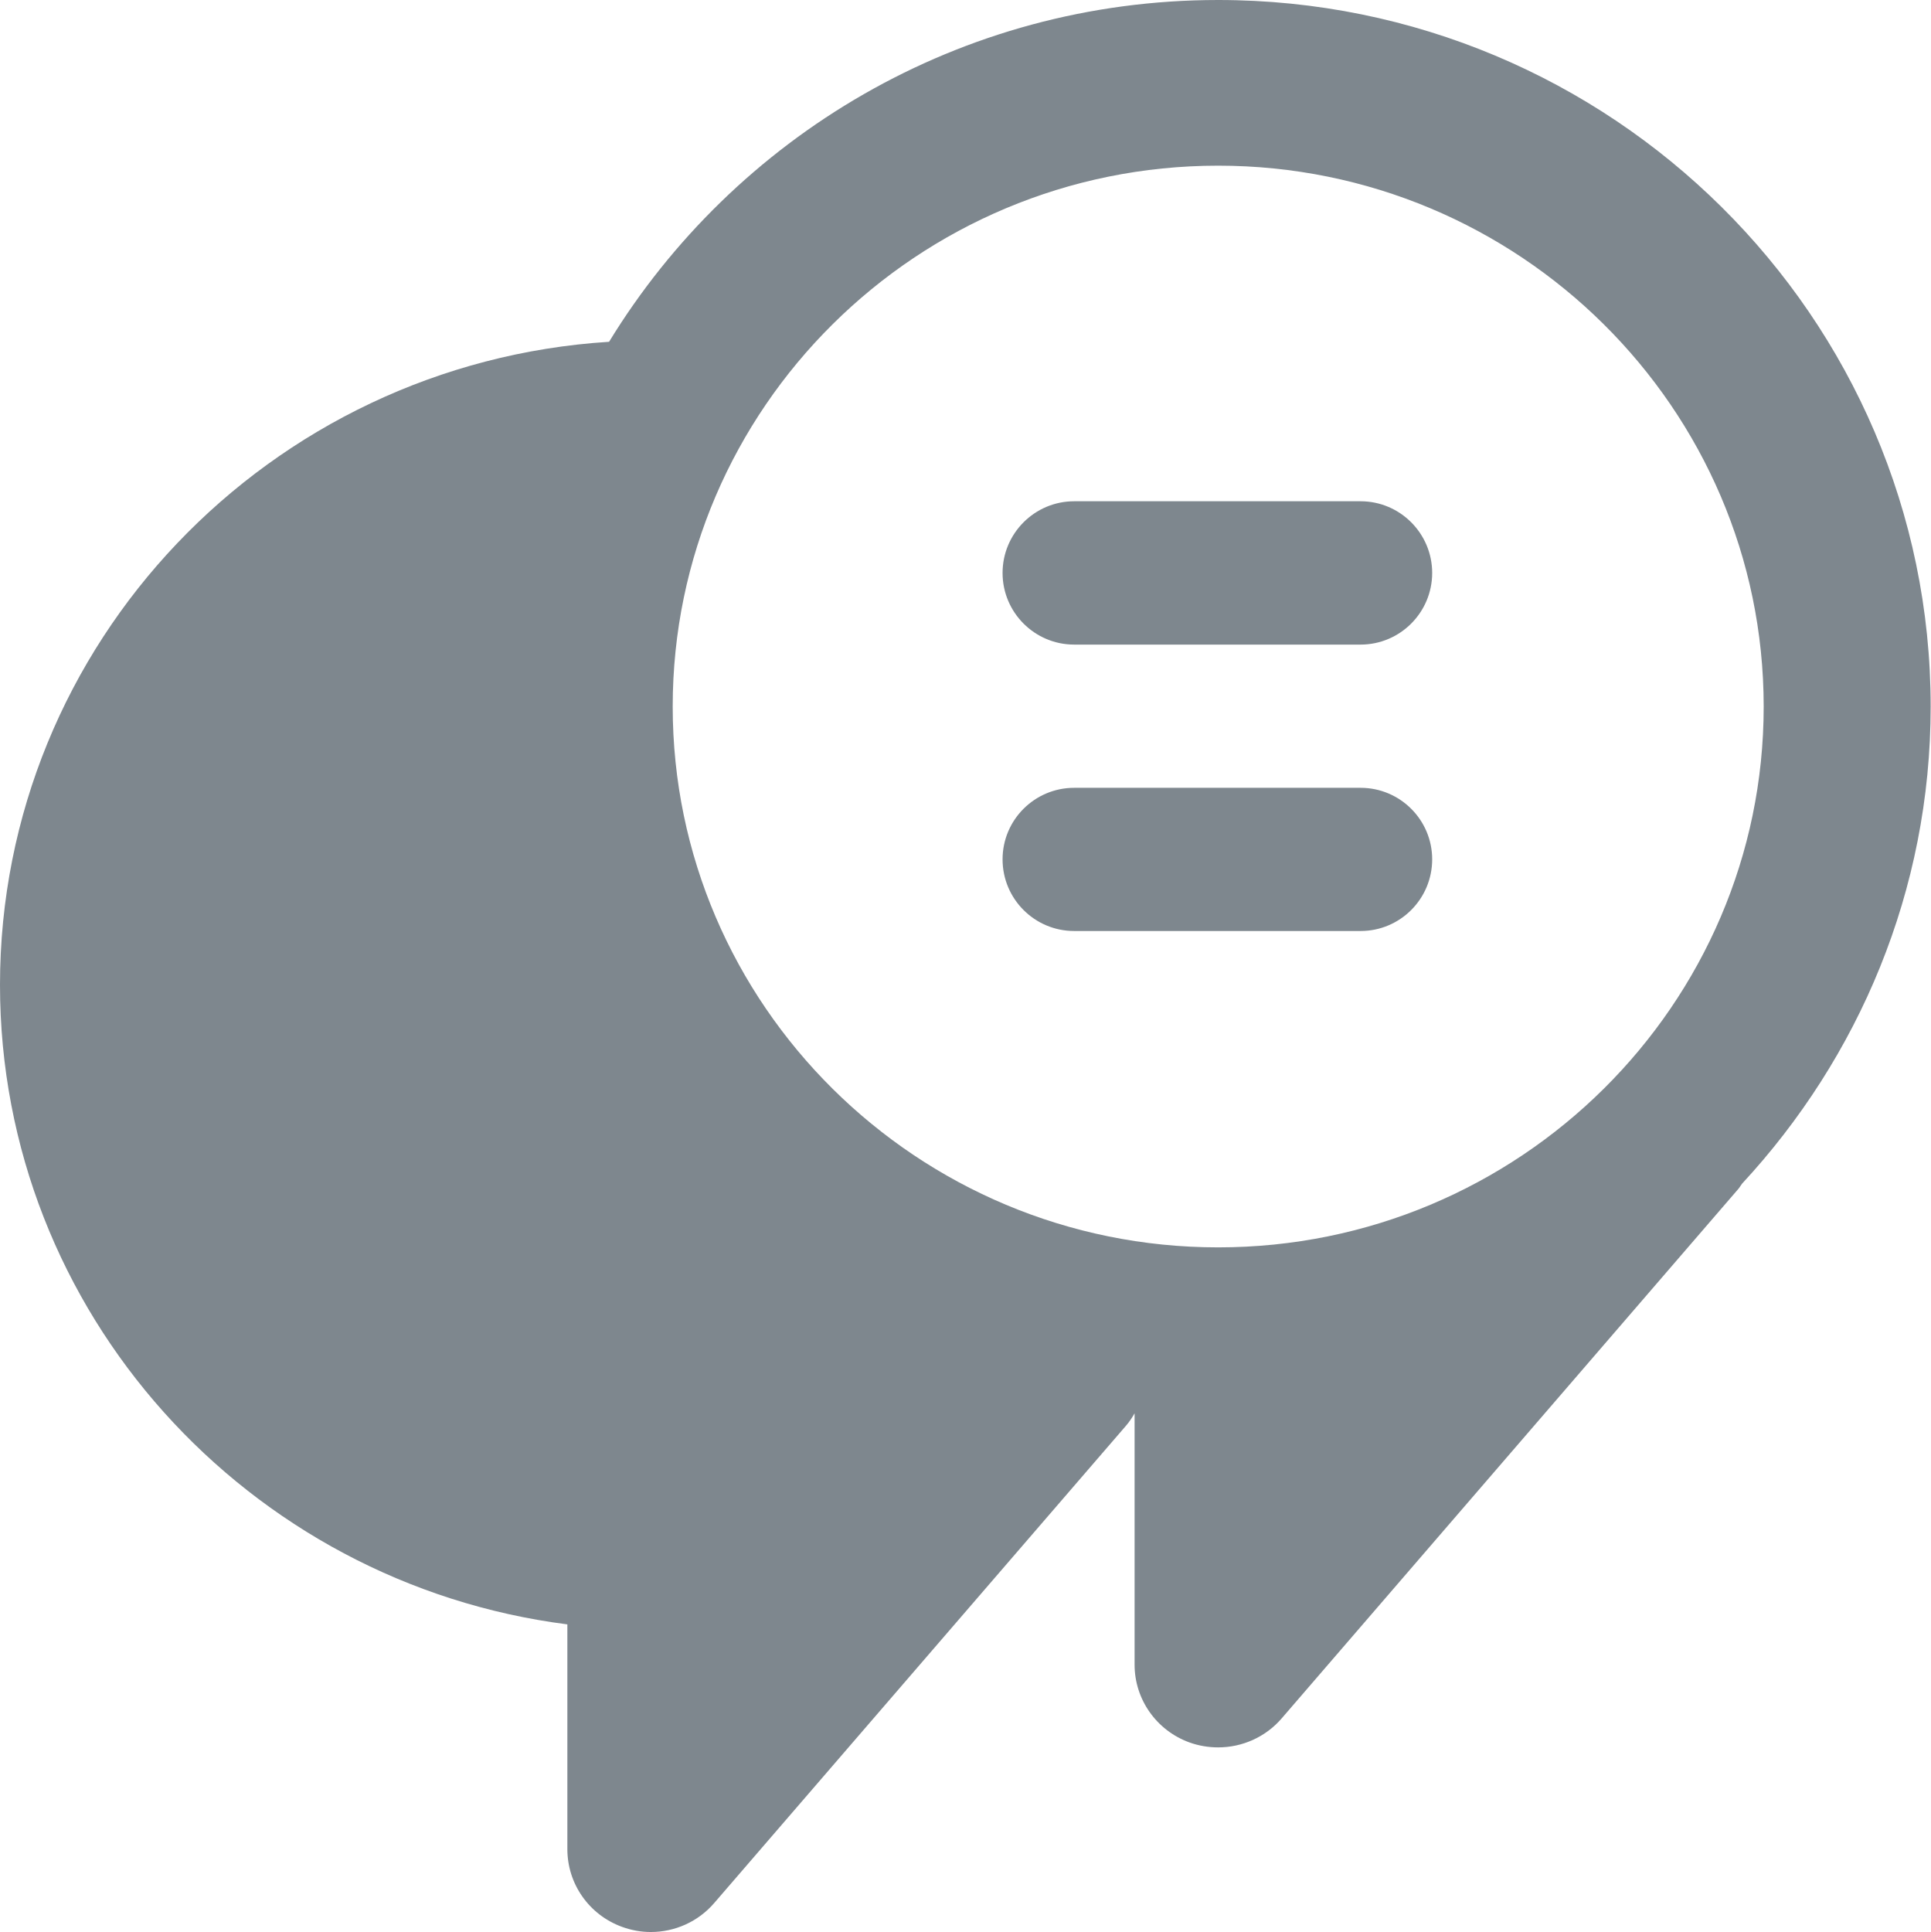
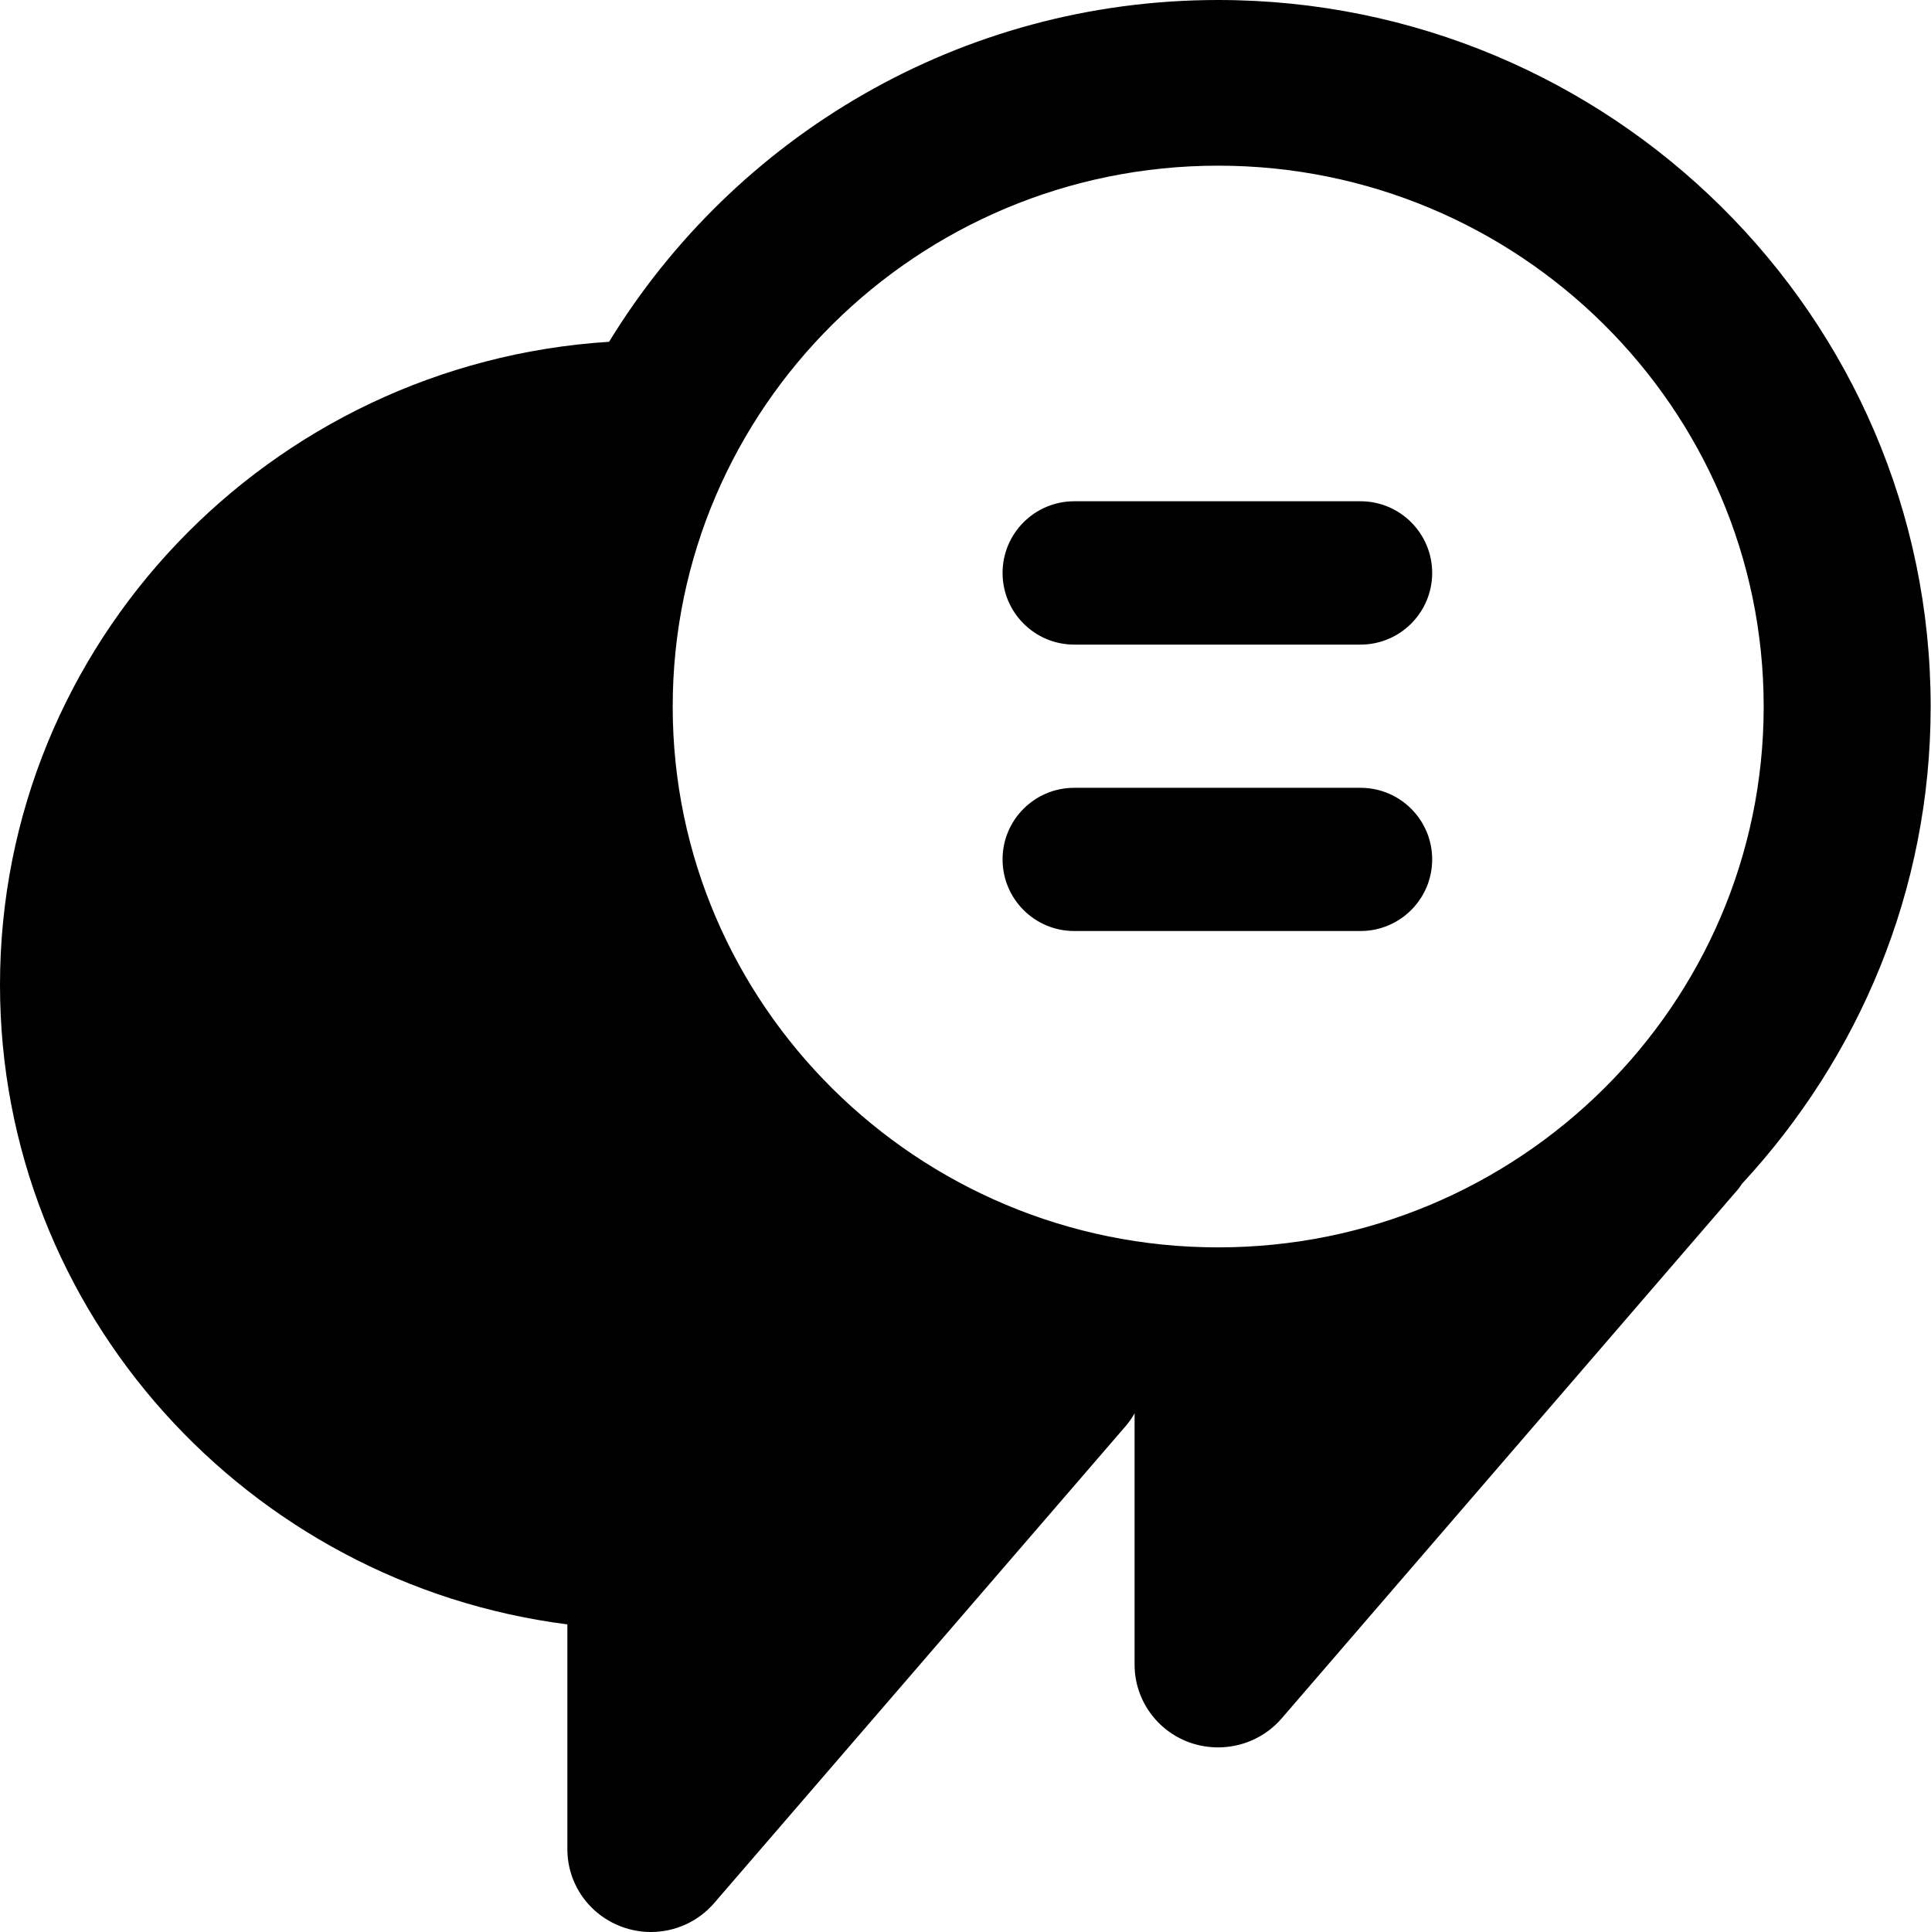
<svg xmlns="http://www.w3.org/2000/svg" version="1.1" id="Layer_1" x="0px" y="0px" width="300px" height="300.173px" viewBox="0 0 300 300.173" enable-background="new 0 0 300 300.173" xml:space="preserve">
-   <path fill="#7E878E" d="M270.686,183.916c-0.218,0.293-0.392,0.619-0.652,0.902l-70.885,82.174c-2.51,2.912-6.139,4.498-9.865,4.498  c-1.5,0-3.032-0.25-4.499-0.783c-5.096-1.868-8.485-6.682-8.485-12.07v-39.05c-0.392,0.685-0.837,1.358-1.369,1.966l-63.937,74.102  c-2.516,2.934-6.145,4.52-9.871,4.52c-1.505,0-3.026-0.271-4.477-0.804c-5.117-1.868-8.485-6.683-8.485-12.071v-34.921  C38.512,246.033,0,203.941,0,153.026c0-53.115,41.902-96.586,94.642-99.922C114.069,21.345,149.164,0,189.284,0  C250.334,0,300,49.241,300,109.777C300,138.374,288.82,164.347,270.686,183.916L270.686,183.916z M189.284,25.74  c-46.737,0-84.755,37.691-84.755,84.037c0,46.334,38.018,84.026,84.755,84.026c46.742,0,84.77-37.692,84.77-84.026  C274.053,63.431,236.026,25.74,189.284,25.74L189.284,25.74z M211.416,100.15h-44.504c-6.139,0-11.126-4.993-11.126-11.132  c0-6.139,4.987-11.137,11.126-11.137h44.504c6.139,0,11.126,4.998,11.126,11.137C222.542,95.158,217.554,100.15,211.416,100.15  L211.416,100.15z M211.416,144.649h-44.504c-6.139,0-11.126-4.977-11.126-11.132c0-6.139,4.987-11.115,11.126-11.115h44.504  c6.139,0,11.126,4.976,11.126,11.115C222.542,139.672,217.554,144.649,211.416,144.649L211.416,144.649z" />
+   <path fill="inherit" d="M270.686,183.916c-0.218,0.293-0.392,0.619-0.652,0.902l-70.885,82.174c-2.51,2.912-6.139,4.498-9.865,4.498  c-1.5,0-3.032-0.25-4.499-0.783c-5.096-1.868-8.485-6.682-8.485-12.07v-39.05c-0.392,0.685-0.837,1.358-1.369,1.966l-63.937,74.102  c-2.516,2.934-6.145,4.52-9.871,4.52c-1.505,0-3.026-0.271-4.477-0.804c-5.117-1.868-8.485-6.683-8.485-12.071v-34.921  C38.512,246.033,0,203.941,0,153.026c0-53.115,41.902-96.586,94.642-99.922C114.069,21.345,149.164,0,189.284,0  C250.334,0,300,49.241,300,109.777C300,138.374,288.82,164.347,270.686,183.916L270.686,183.916z M189.284,25.74  c-46.737,0-84.755,37.691-84.755,84.037c0,46.334,38.018,84.026,84.755,84.026c46.742,0,84.77-37.692,84.77-84.026  C274.053,63.431,236.026,25.74,189.284,25.74L189.284,25.74z M211.416,100.15h-44.504c-6.139,0-11.126-4.993-11.126-11.132  c0-6.139,4.987-11.137,11.126-11.137h44.504c6.139,0,11.126,4.998,11.126,11.137C222.542,95.158,217.554,100.15,211.416,100.15  L211.416,100.15z M211.416,144.649h-44.504c-6.139,0-11.126-4.977-11.126-11.132c0-6.139,4.987-11.115,11.126-11.115h44.504  c6.139,0,11.126,4.976,11.126,11.115C222.542,139.672,217.554,144.649,211.416,144.649L211.416,144.649z" />
</svg>
